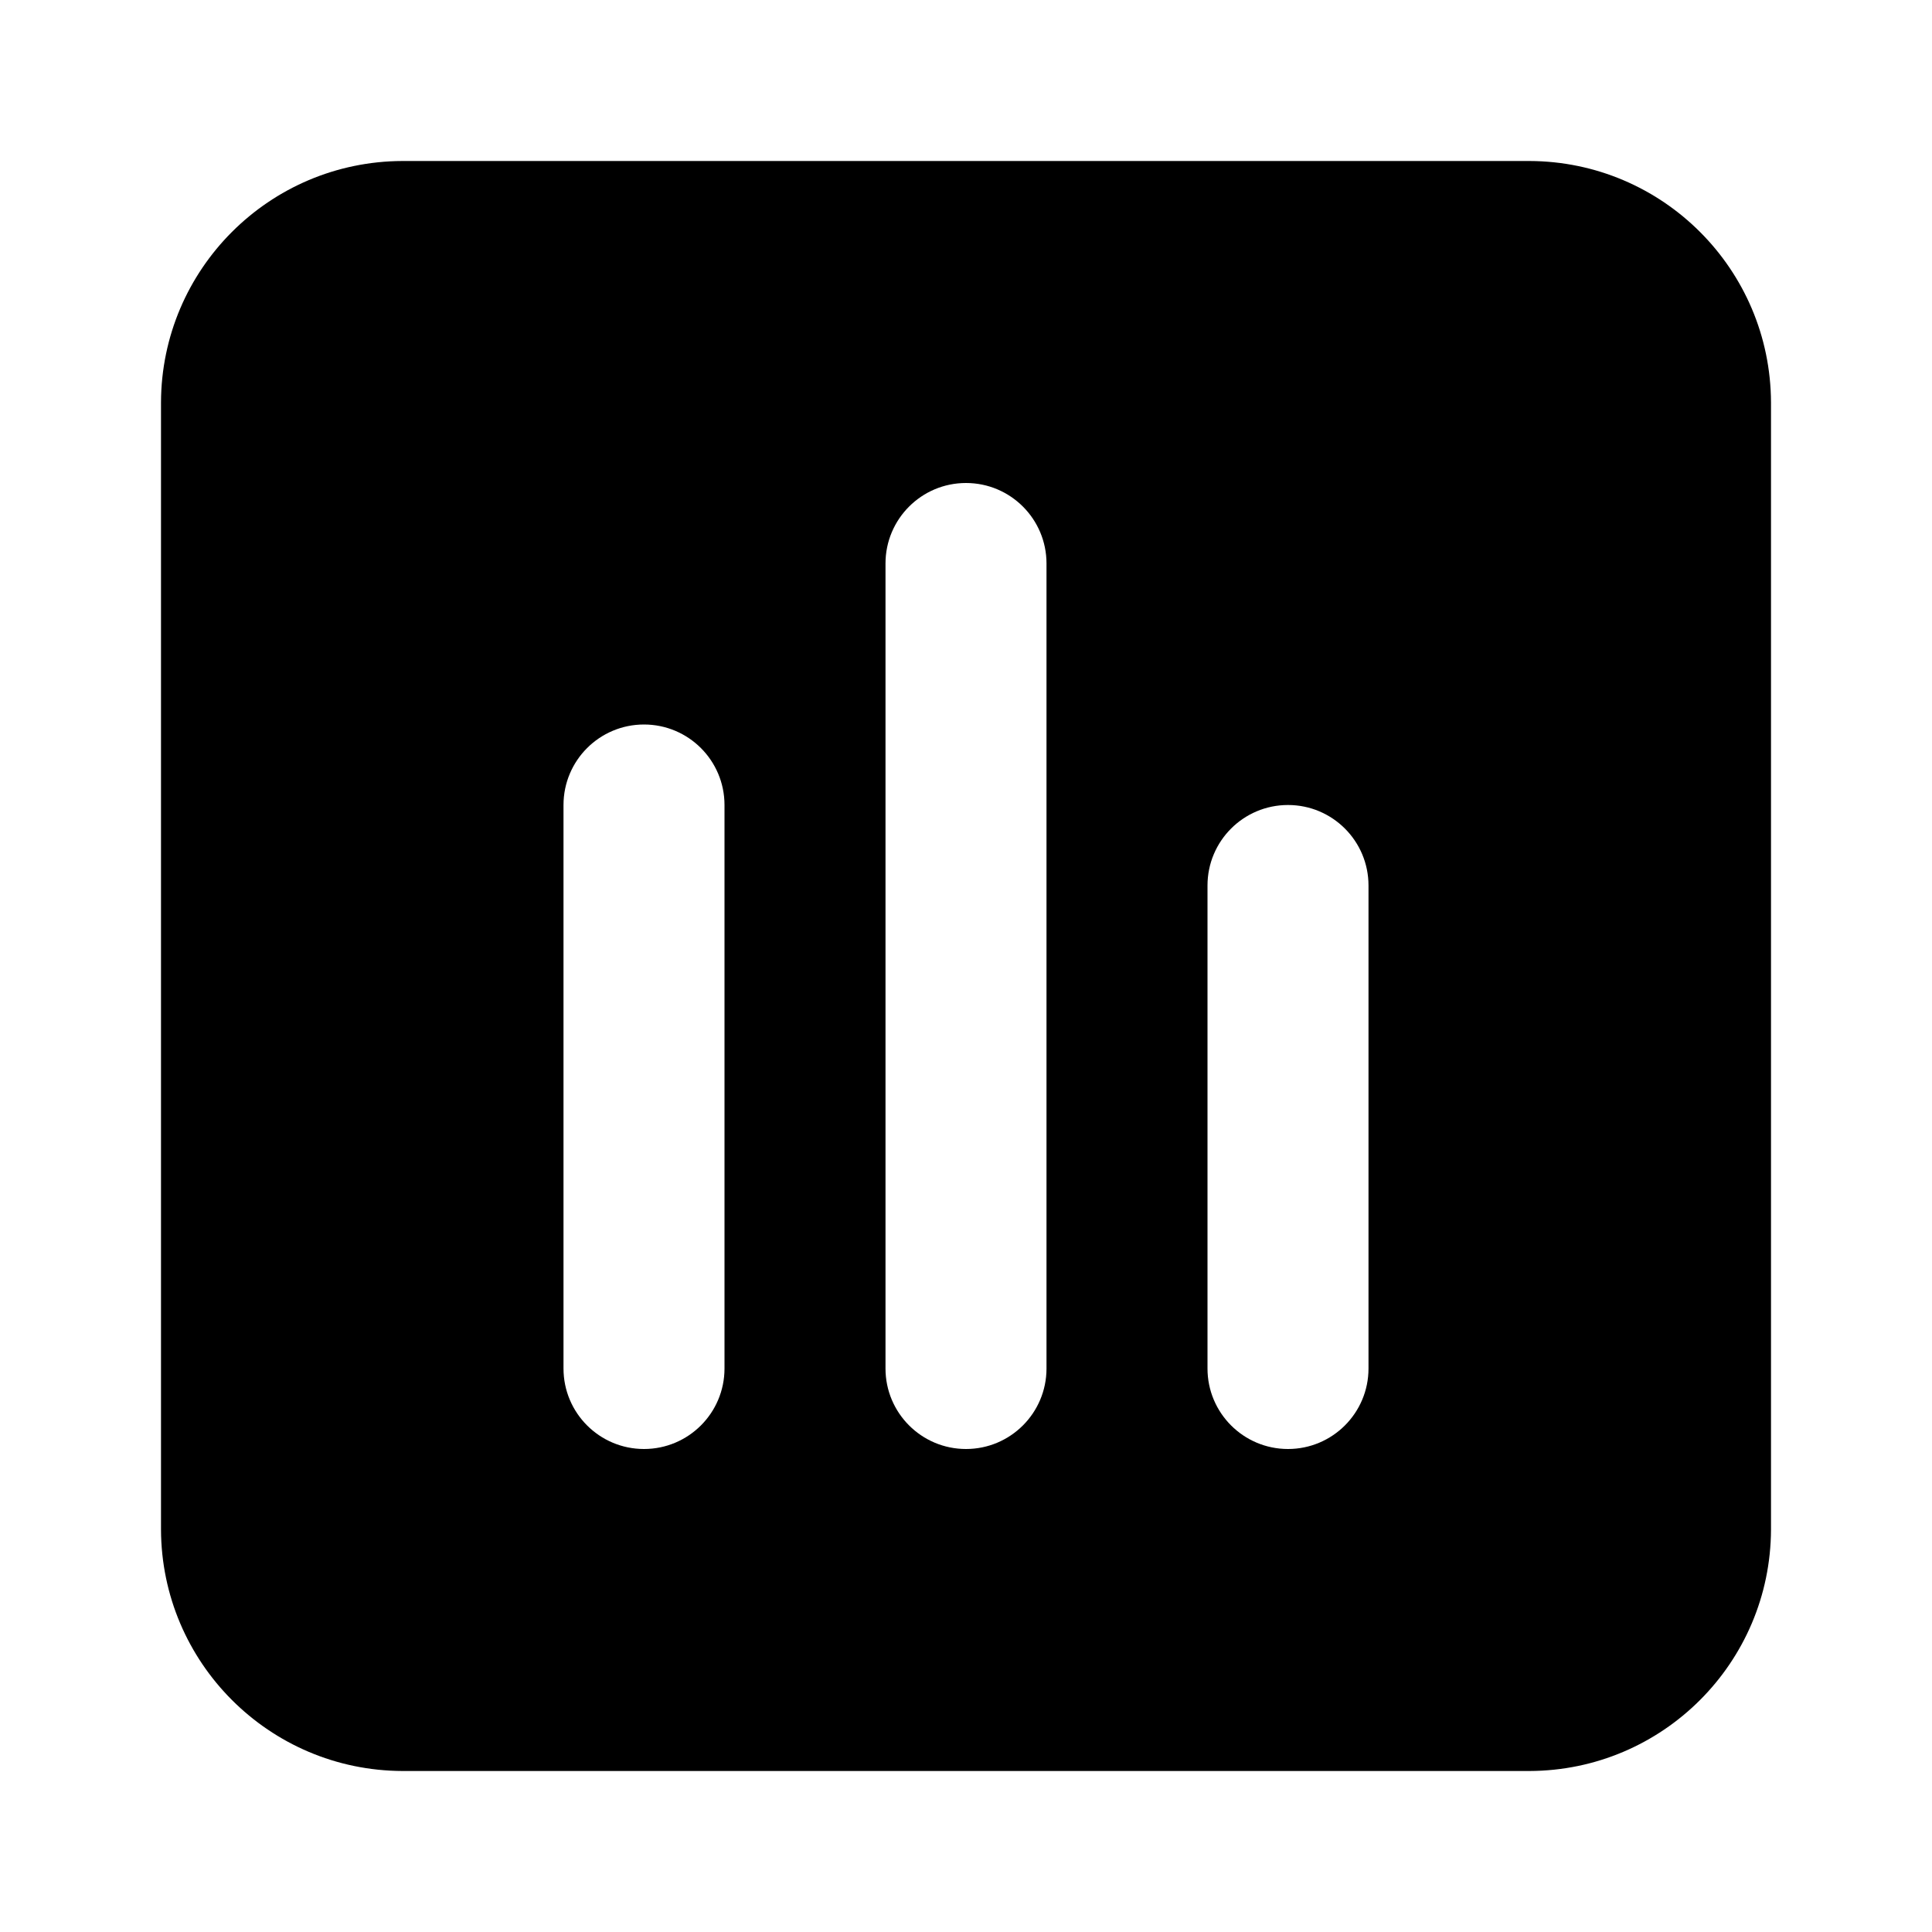
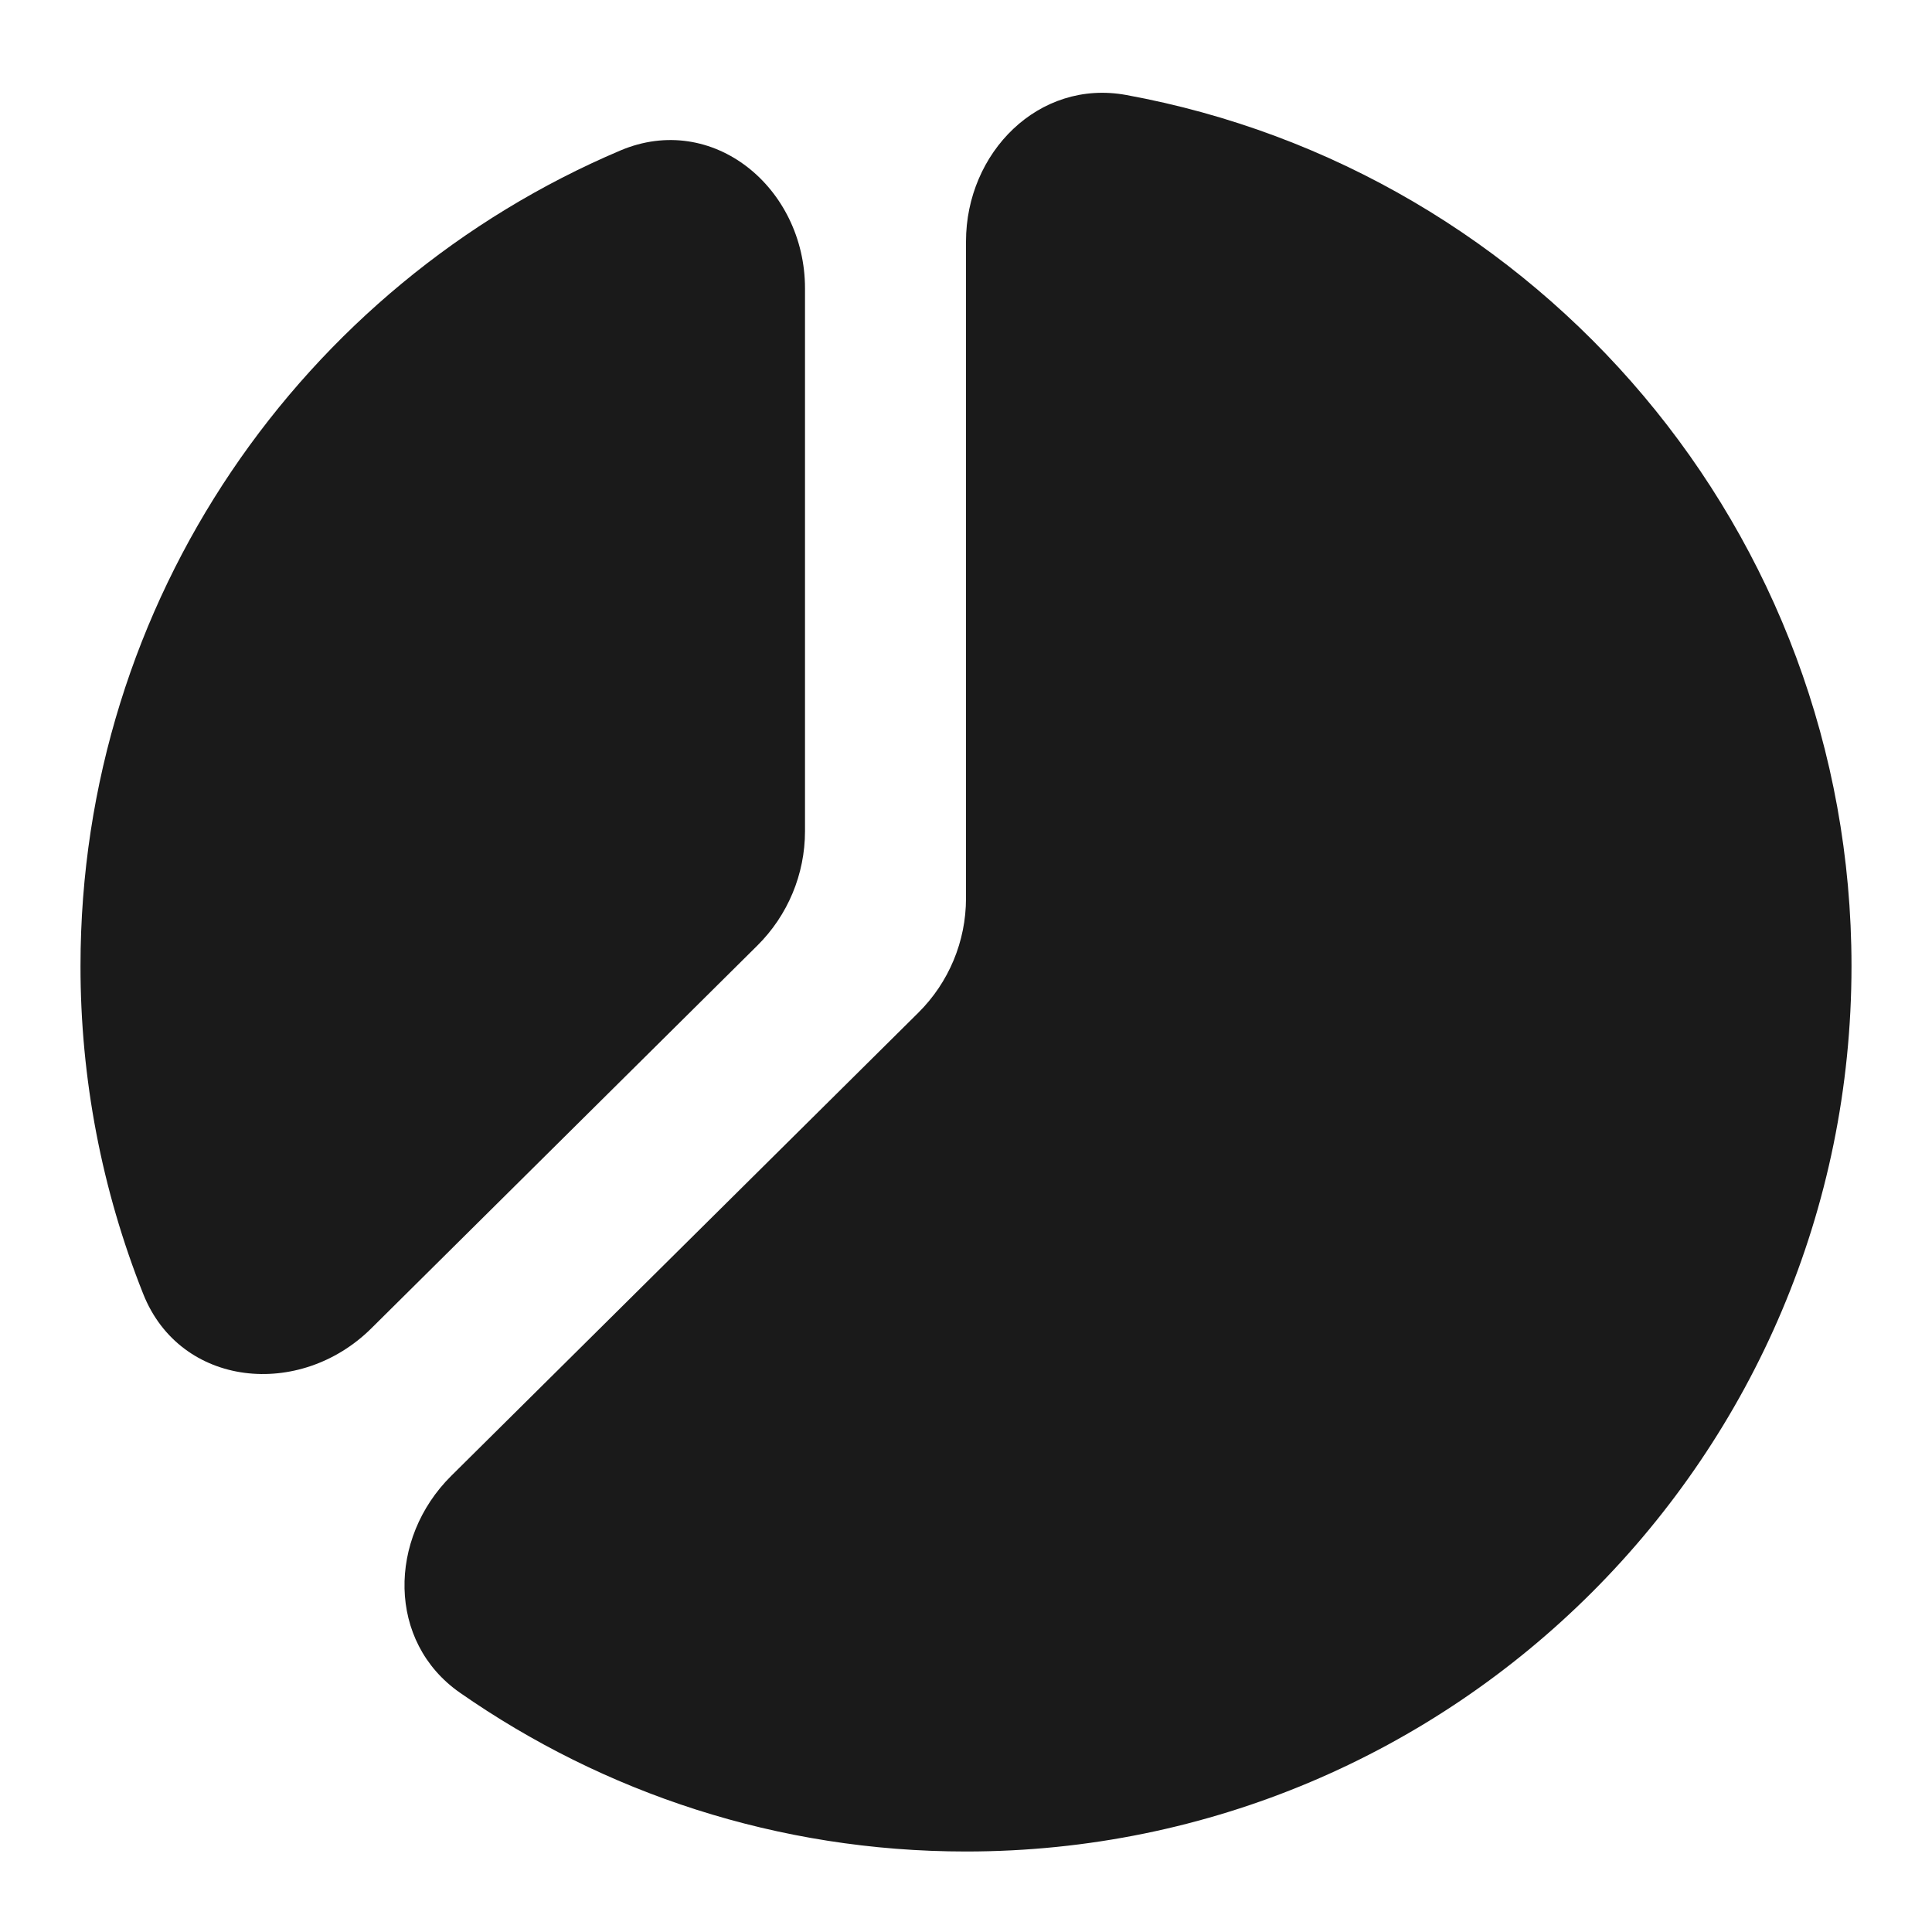
- <svg xmlns="http://www.w3.org/2000/svg" width="24" height="24" viewBox="0 0 24 24" fill="none">
-   <path d="M19 2H5a3.009 3.009 0 0 0-3 3v14a3.01 3.01 0 0 0 3 3h14a3.01 3.01 0 0 0 3-3V5a3.01 3.01 0 0 0-3-3zM9 17a1 1 0 1 1-2 0v-7a1 1 0 0 1 2 0v7zm4 0a1 1 0 0 1-2 0V7a1 1 0 0 1 2 0v10zm4 0a1 1 0 0 1-2 0v-6a1 1 0 0 1 2 0v6z" fill="currentColor" />
+ <svg xmlns="http://www.w3.org/2000/svg" width="24" height="24" fill="none" viewBox="0 0 24 24">
+   <path fill="#1A1A1A" d="M23 12c0 6.075-4.925 11-11 11-2.338 0-4.505-.73-6.287-1.973-.906-.632-.892-1.916-.108-2.693l5.803-5.754A2 2 0 0 0 12 11.16V3c0-1.104.903-2.019 1.99-1.82C19.115 2.116 23 6.604 23 12" />
+   <path fill="#1A1A1A" d="M10 10.326a2 2 0 0 1-.592 1.42l-4.795 4.755c-.887.88-2.37.736-2.833-.425A11 11 0 0 1 1 12C1 7.45 3.764 3.543 7.705 1.87 8.855 1.382 10 2.333 10 3.582z" />
</svg>
